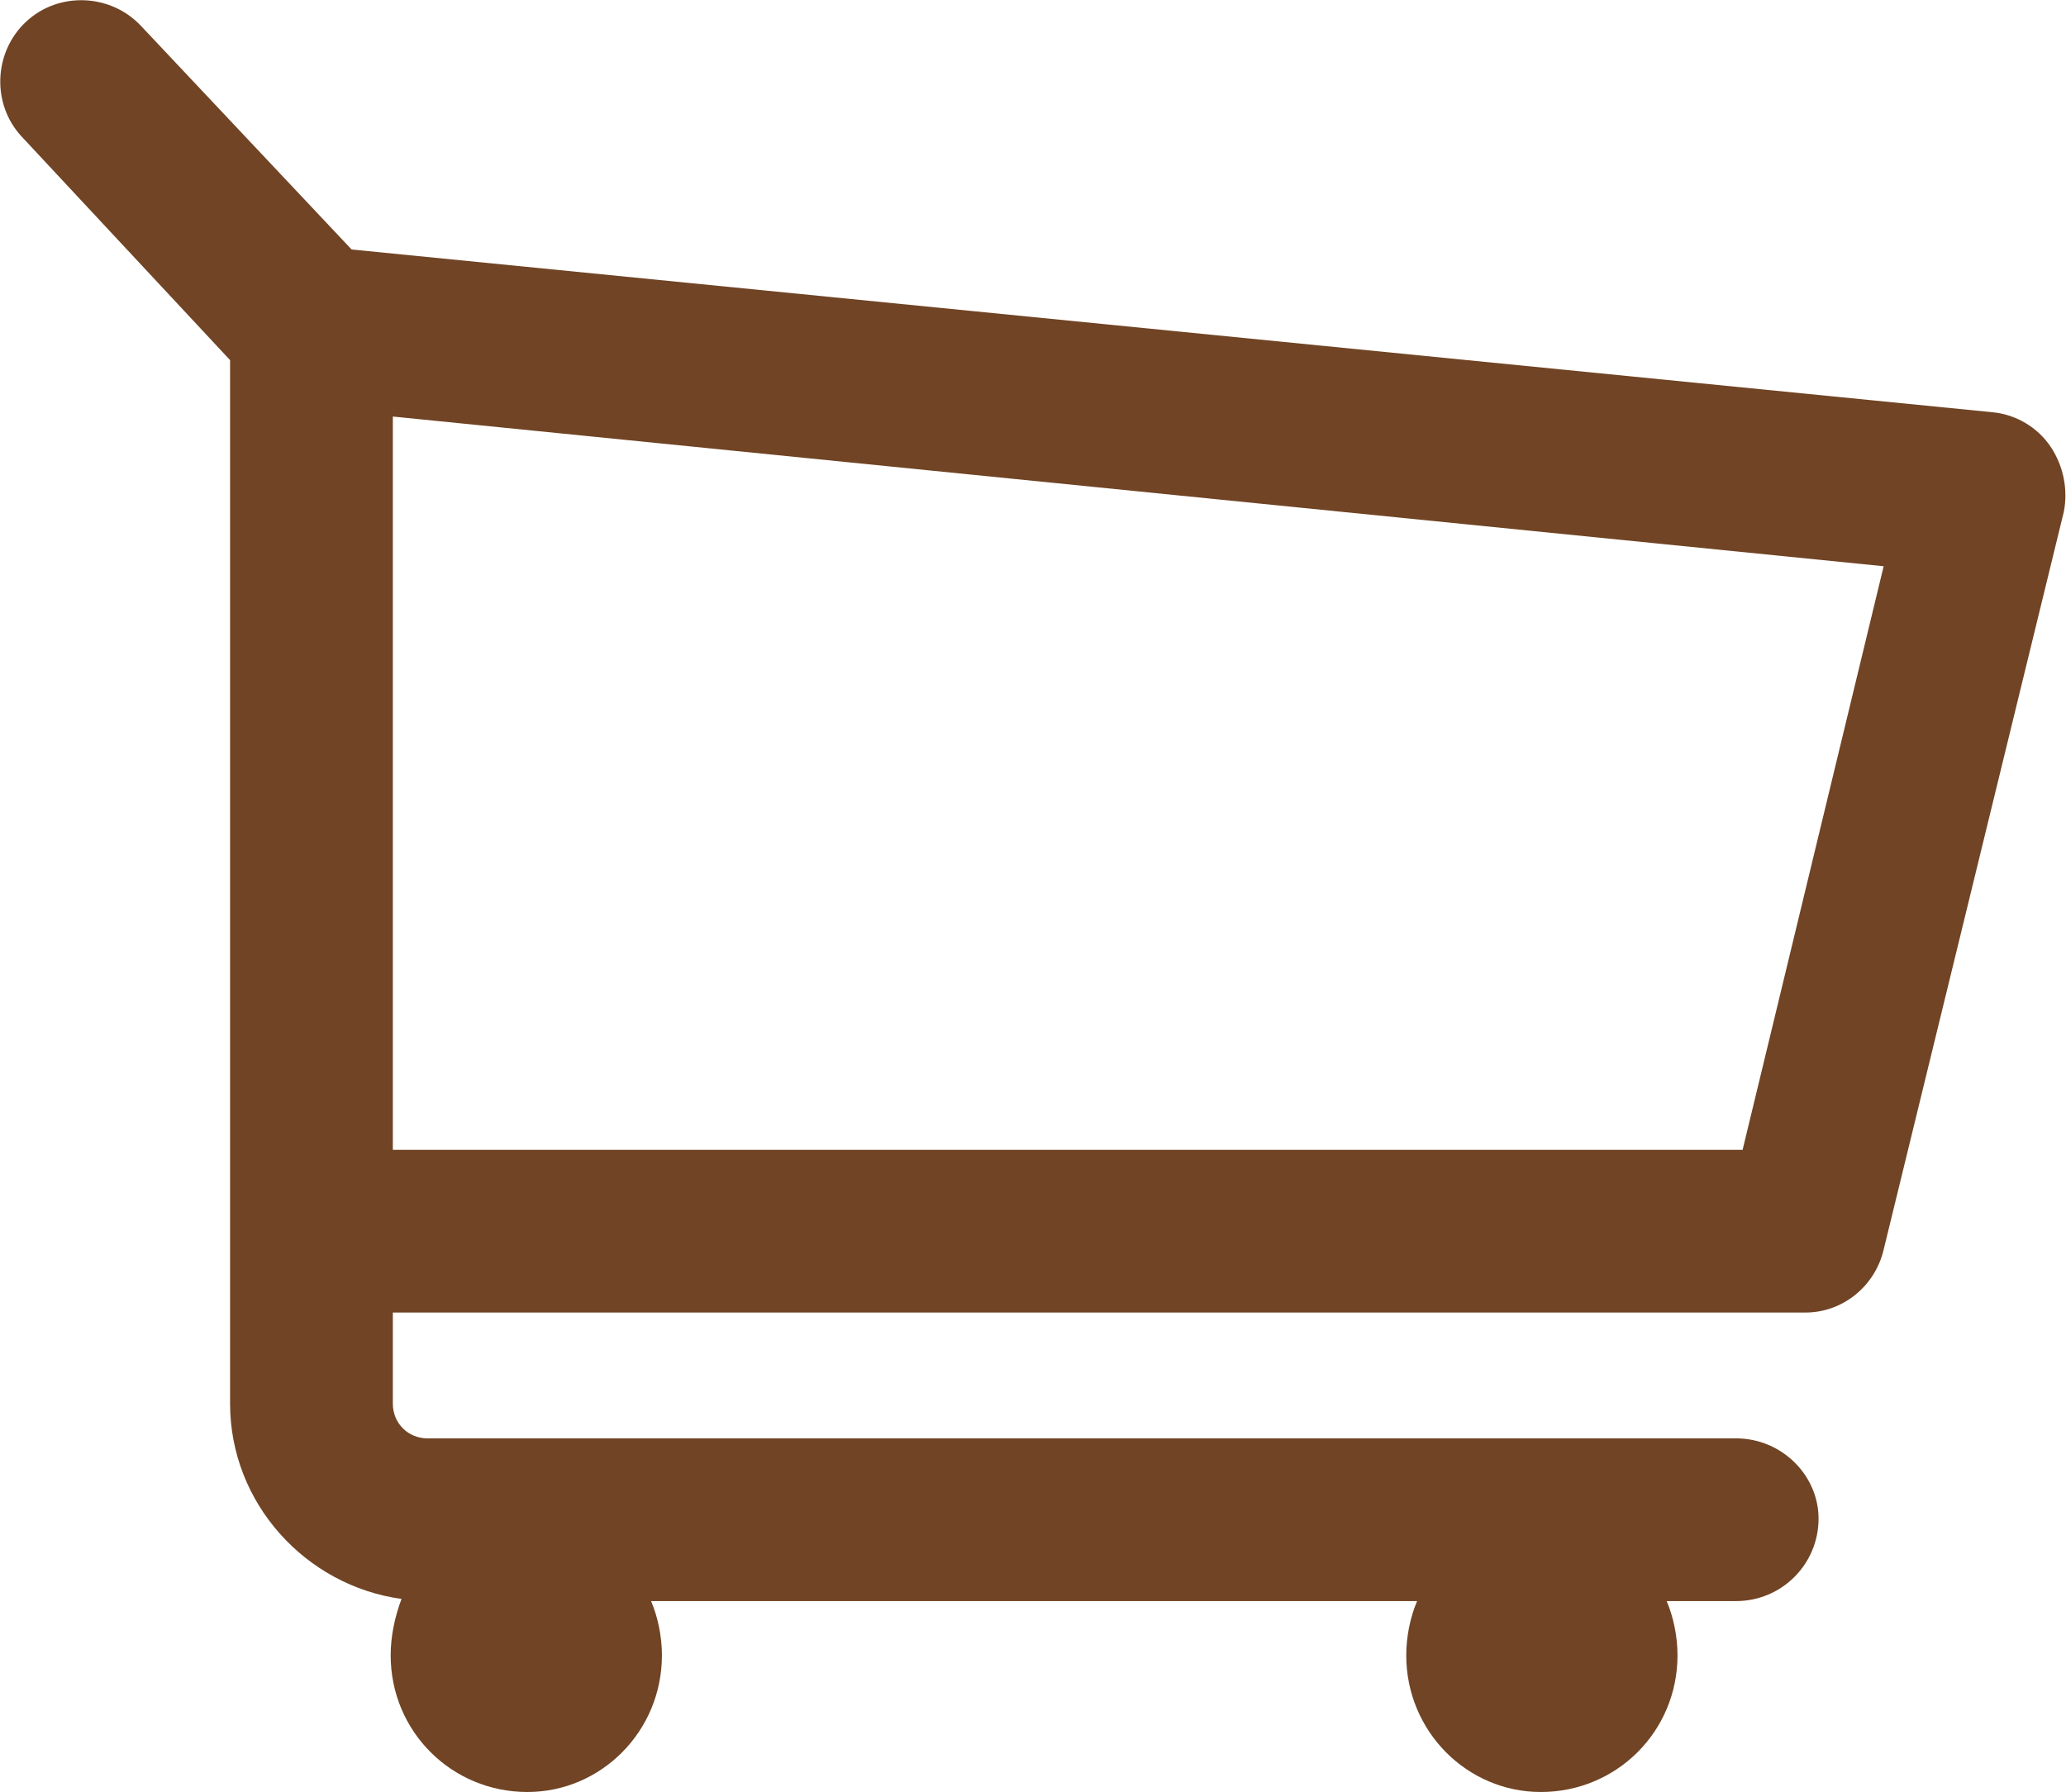
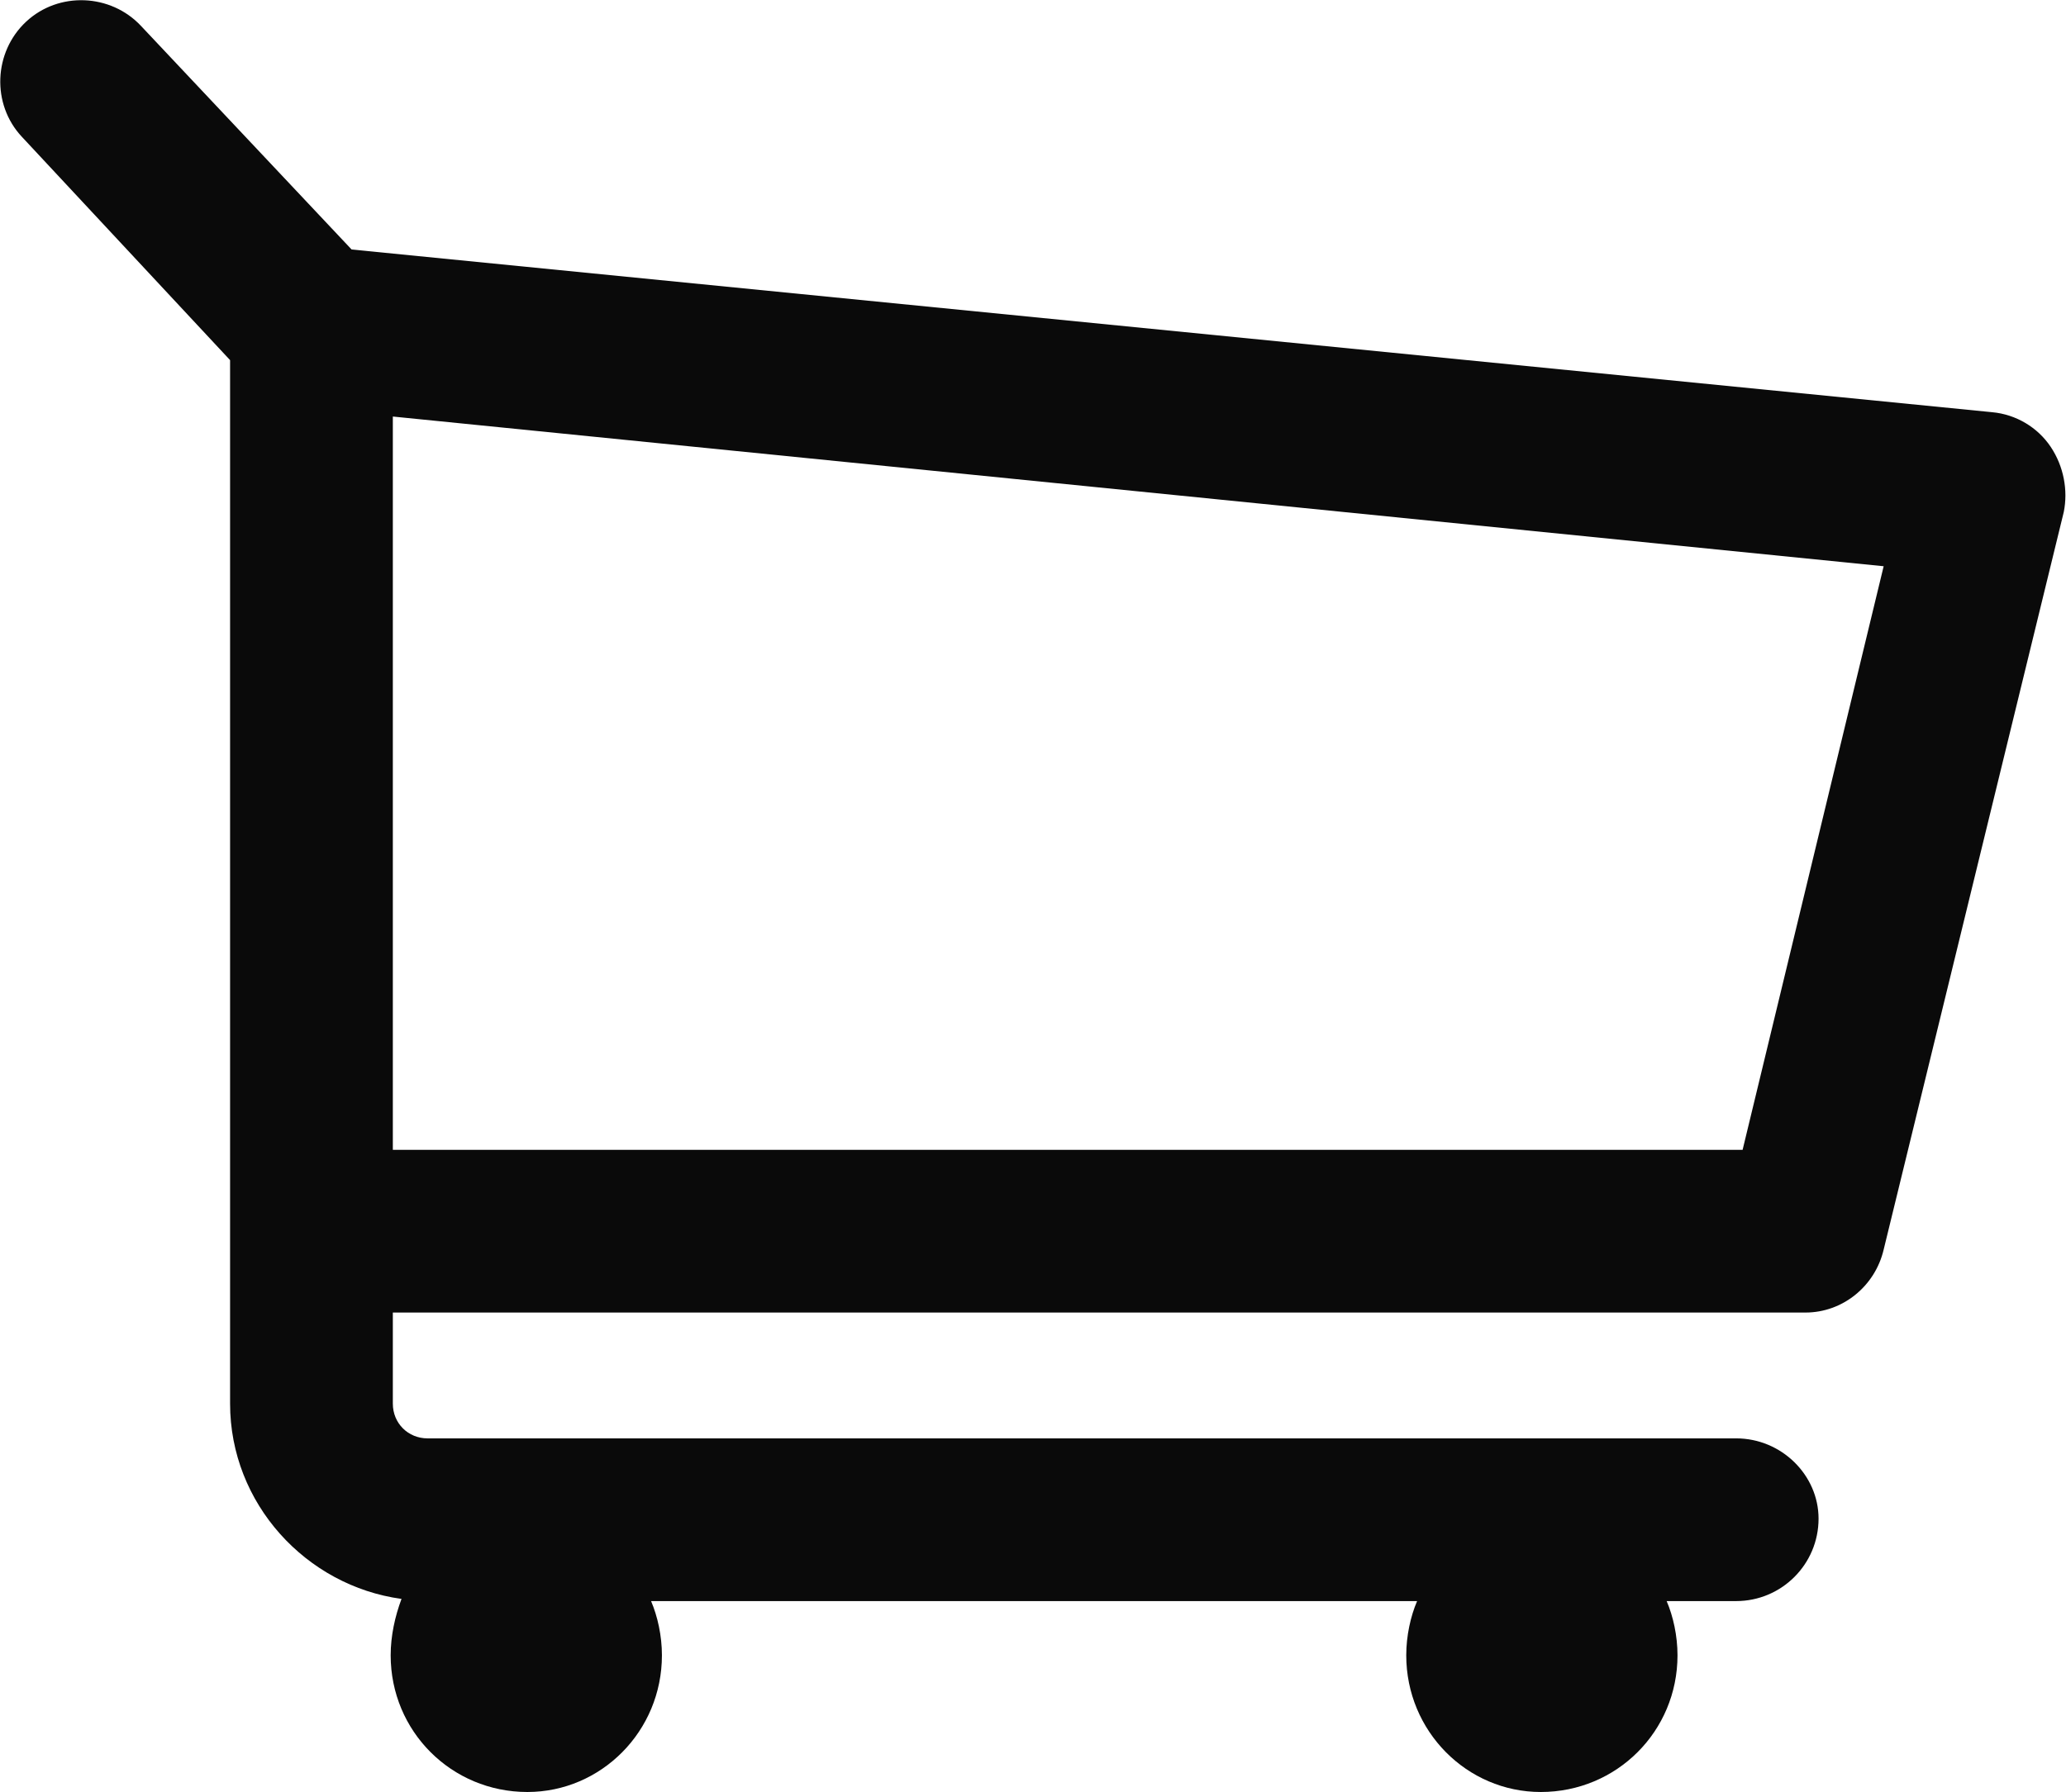
<svg xmlns="http://www.w3.org/2000/svg" xml:space="preserve" width="82.28mm" height="71.386mm" version="1.1" style="shape-rendering:geometricPrecision; text-rendering:geometricPrecision; image-rendering:optimizeQuality; fill-rule:evenodd; clip-rule:evenodd" viewBox="0 0 952 826">
  <defs>
    <style type="text/css">
   
-     .fil0 {fill:#704424}
+     .fil0 {fill:#0A0A0A}
   
  </style>
  </defs>
  <g id="Слой_x0020_1">
-     <g id="_2666447939824">
+     <g id="_1952168766544">
      <g>
        <path class="fil0" d="M945 206c-6,-9 -16,-15 -27,-16l-756 -75 -97 -103c-14,-15 -38,-16 -53,-2 -15,14 -16,38 -2,53l96 103 0 481c0,46 35,84 79,90 -3,8 -5,17 -5,26 0,35 28,63 63,63 34,0 62,-28 62,-63 0,-9 -2,-18 -5,-25l353 0c-3,7 -5,16 -5,25 0,35 28,63 62,63 35,0 63,-28 63,-63 0,-9 -2,-18 -5,-25l32 0c21,0 38,-17 38,-38 0,-20 -17,-37 -38,-37l-603 0c-9,0 -16,-7 -16,-16l0 -42 651 0c17,0 32,-12 36,-29l83 -340c2,-10 0,-21 -6,-30zm-142 324l-622 0 0 -338 687 69 -65 269z" />
      </g>
      <g>
   </g>
      <g>
   </g>
      <g>
   </g>
      <g>
   </g>
      <g>
   </g>
      <g>
   </g>
      <g>
   </g>
      <g>
   </g>
      <g>
   </g>
      <g>
   </g>
      <g>
   </g>
      <g>
   </g>
      <g>
   </g>
      <g>
   </g>
      <g>
   </g>
    </g>
  </g>
</svg>
